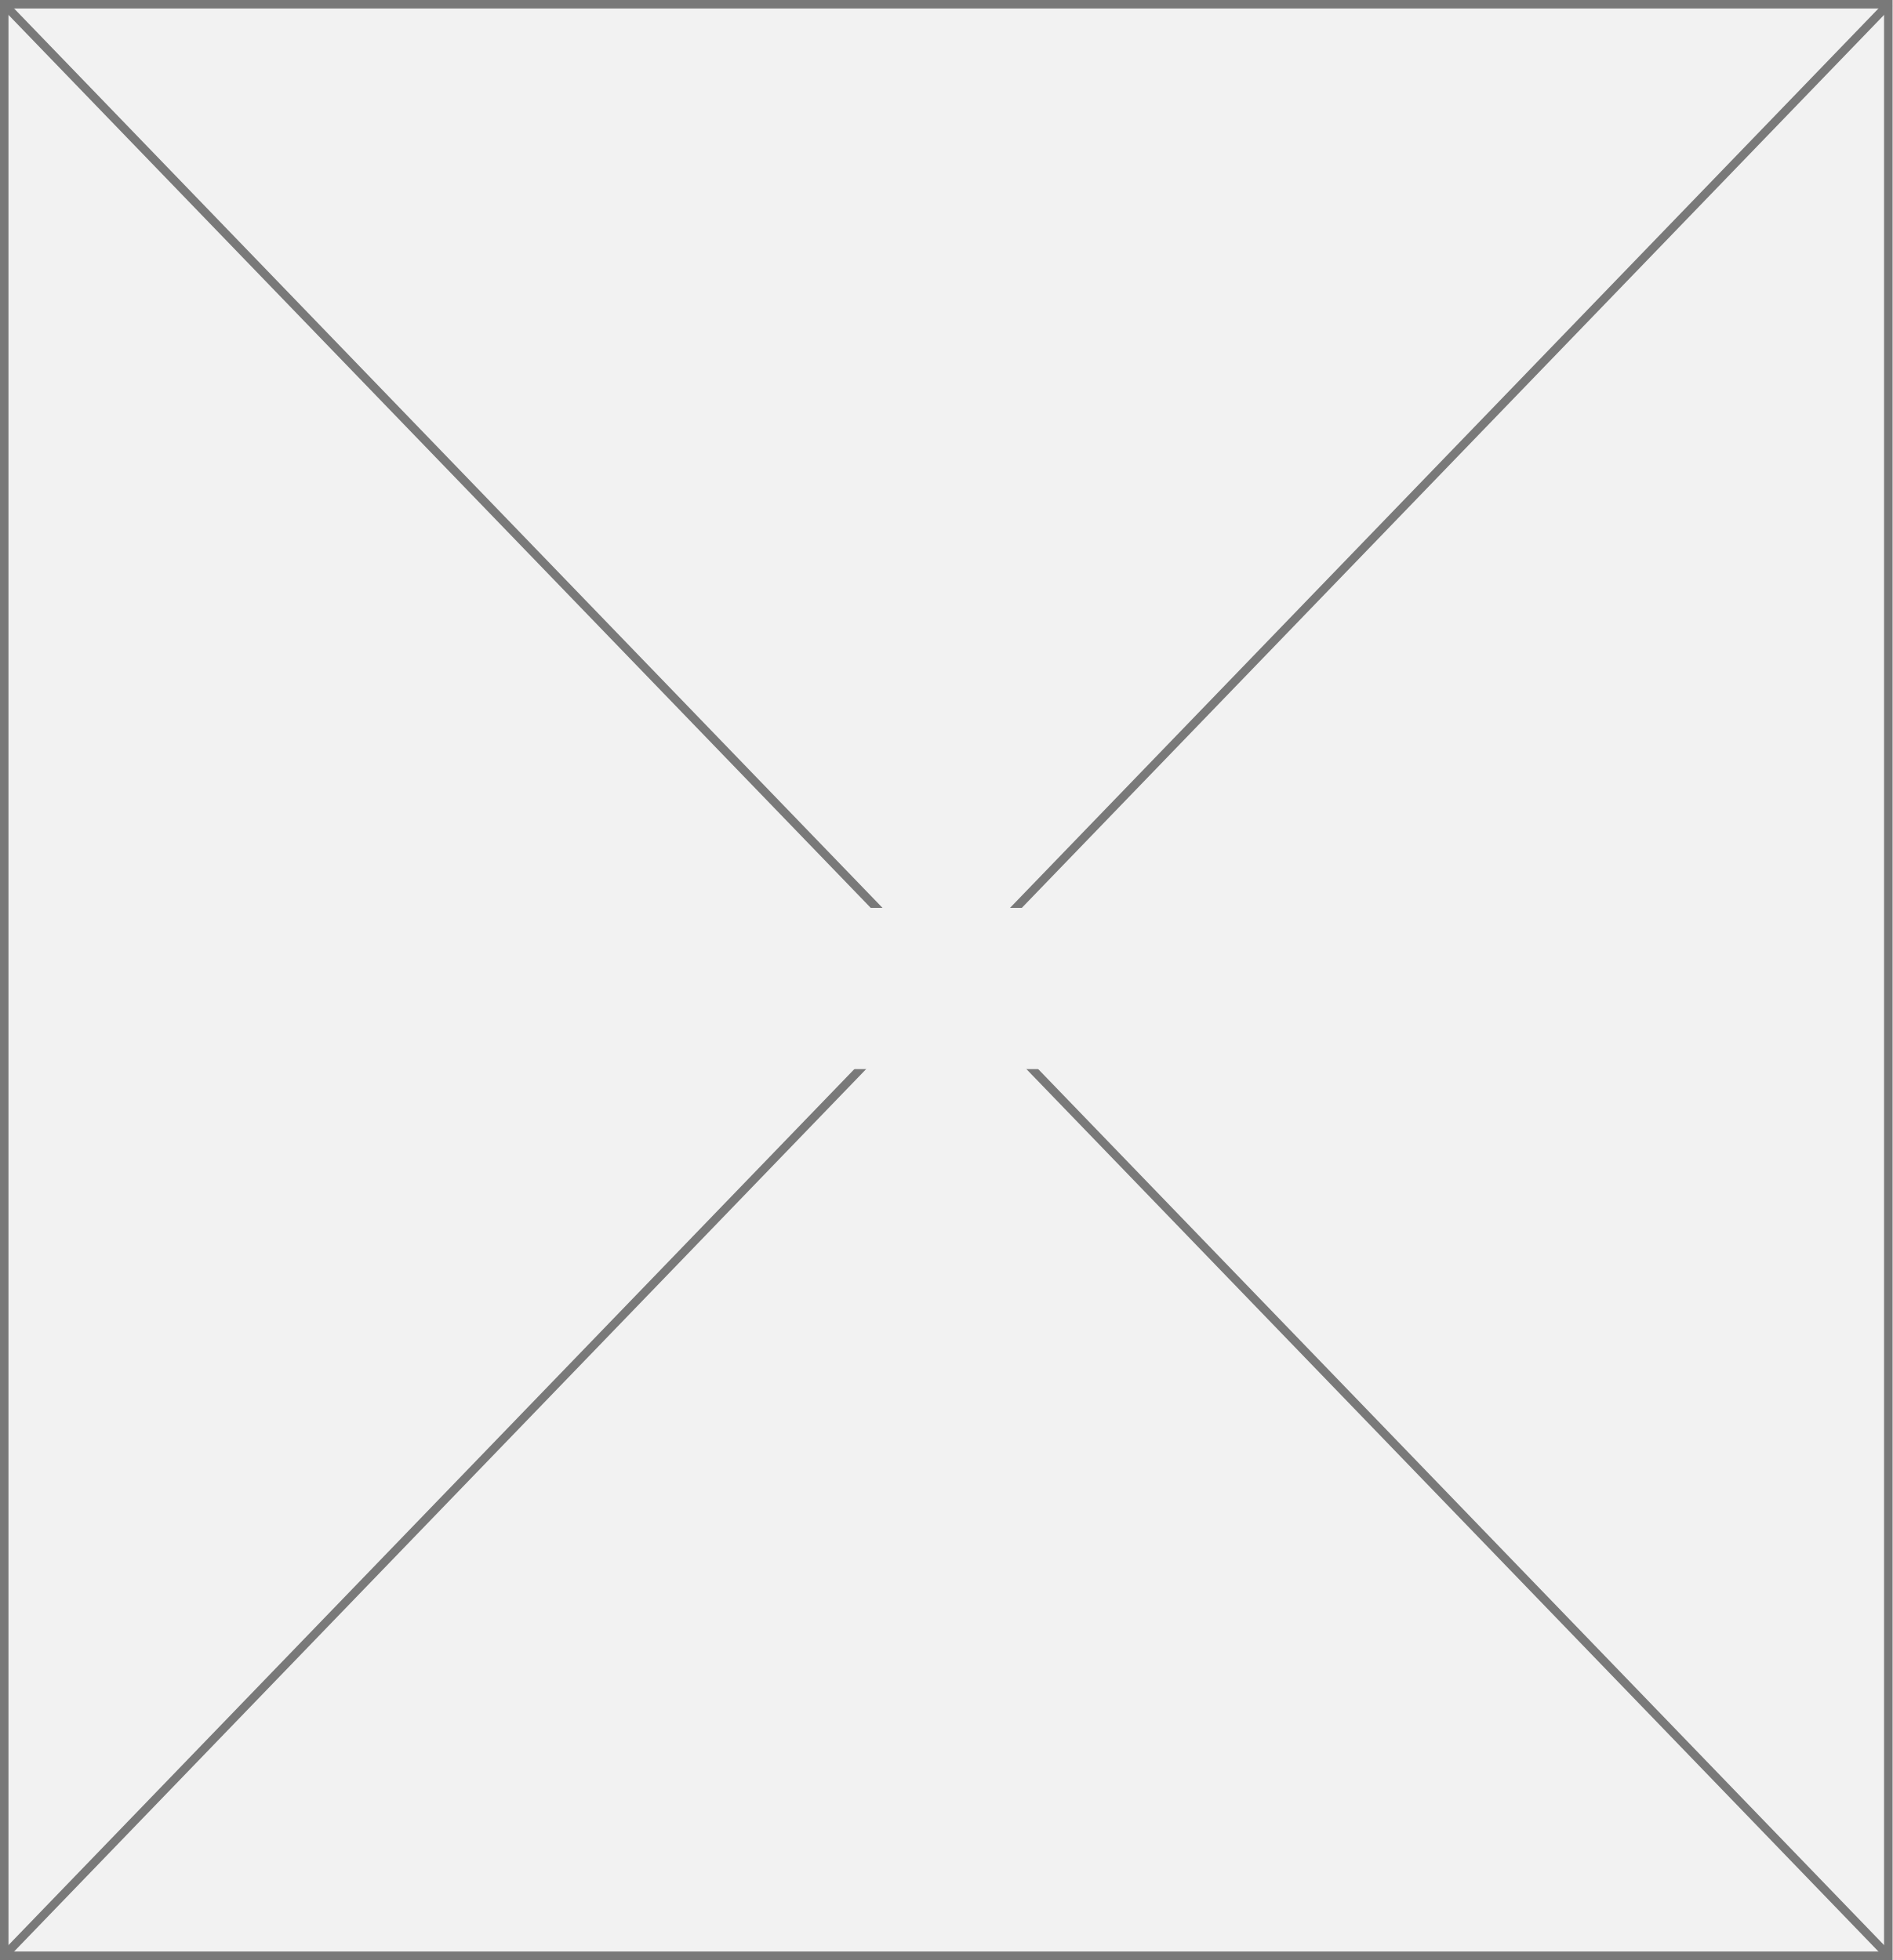
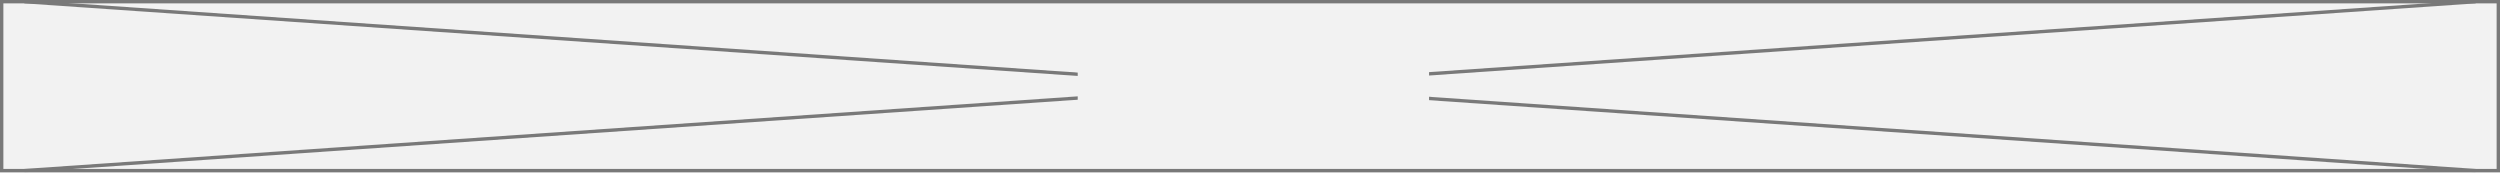
- <svg xmlns="http://www.w3.org/2000/svg" version="1.1" width="223px" height="231px">
+ <svg xmlns="http://www.w3.org/2000/svg" version="1.1" width="740px" height="51px">
  <defs>
-     <mask fill="white" id="clip20">
-       <path d="M 644 279  L 683 279  L 683 298  L 644 298  Z M 551 172  L 774 172  L 774 403  L 551 403  Z " fill-rule="evenodd" />
+     <mask fill="white" id="clip135">
+       <path d="M 353 705  L 457 705  L 457 724  L 353 724  Z M 34 688  L 774 688  L 774 739  L 34 739  Z " fill-rule="evenodd" />
    </mask>
  </defs>
-   <g transform="matrix(1 0 0 1 -551 -172 )">
-     <path d="M 551.5 172.5  L 773.5 172.5  L 773.5 402.5  L 551.5 402.5  L 551.5 172.5  Z " fill-rule="nonzero" fill="#f2f2f2" stroke="none" />
-     <path d="M 551.5 172.5  L 773.5 172.5  L 773.5 402.5  L 551.5 402.5  L 551.5 172.5  Z " stroke-width="1" stroke="#797979" fill="none" />
-     <path d="M 551.36 172.373  L 773.64 402.627  M 773.64 172.373  L 551.36 402.627  " stroke-width="1" stroke="#797979" fill="none" mask="url(#clip20)" />
+   <g transform="matrix(1 0 0 1 -34 -688 )">
+     <path d="M 34.5 688.5  L 773.5 688.5  L 773.5 738.5  L 34.5 738.5  L 34.5 688.5  Z " fill-rule="nonzero" fill="#f2f2f2" stroke="none" />
+     <path d="M 34.5 688.5  L 773.5 688.5  L 773.5 738.5  L 34.5 738.5  L 34.5 688.5  Z " stroke-width="1" stroke="#797979" fill="none" />
+     <path d="M 41.238 688.499  L 766.762 738.501  M 766.762 688.499  L 41.238 738.501  " stroke-width="1" stroke="#797979" fill="none" mask="url(#clip135)" />
  </g>
</svg>
